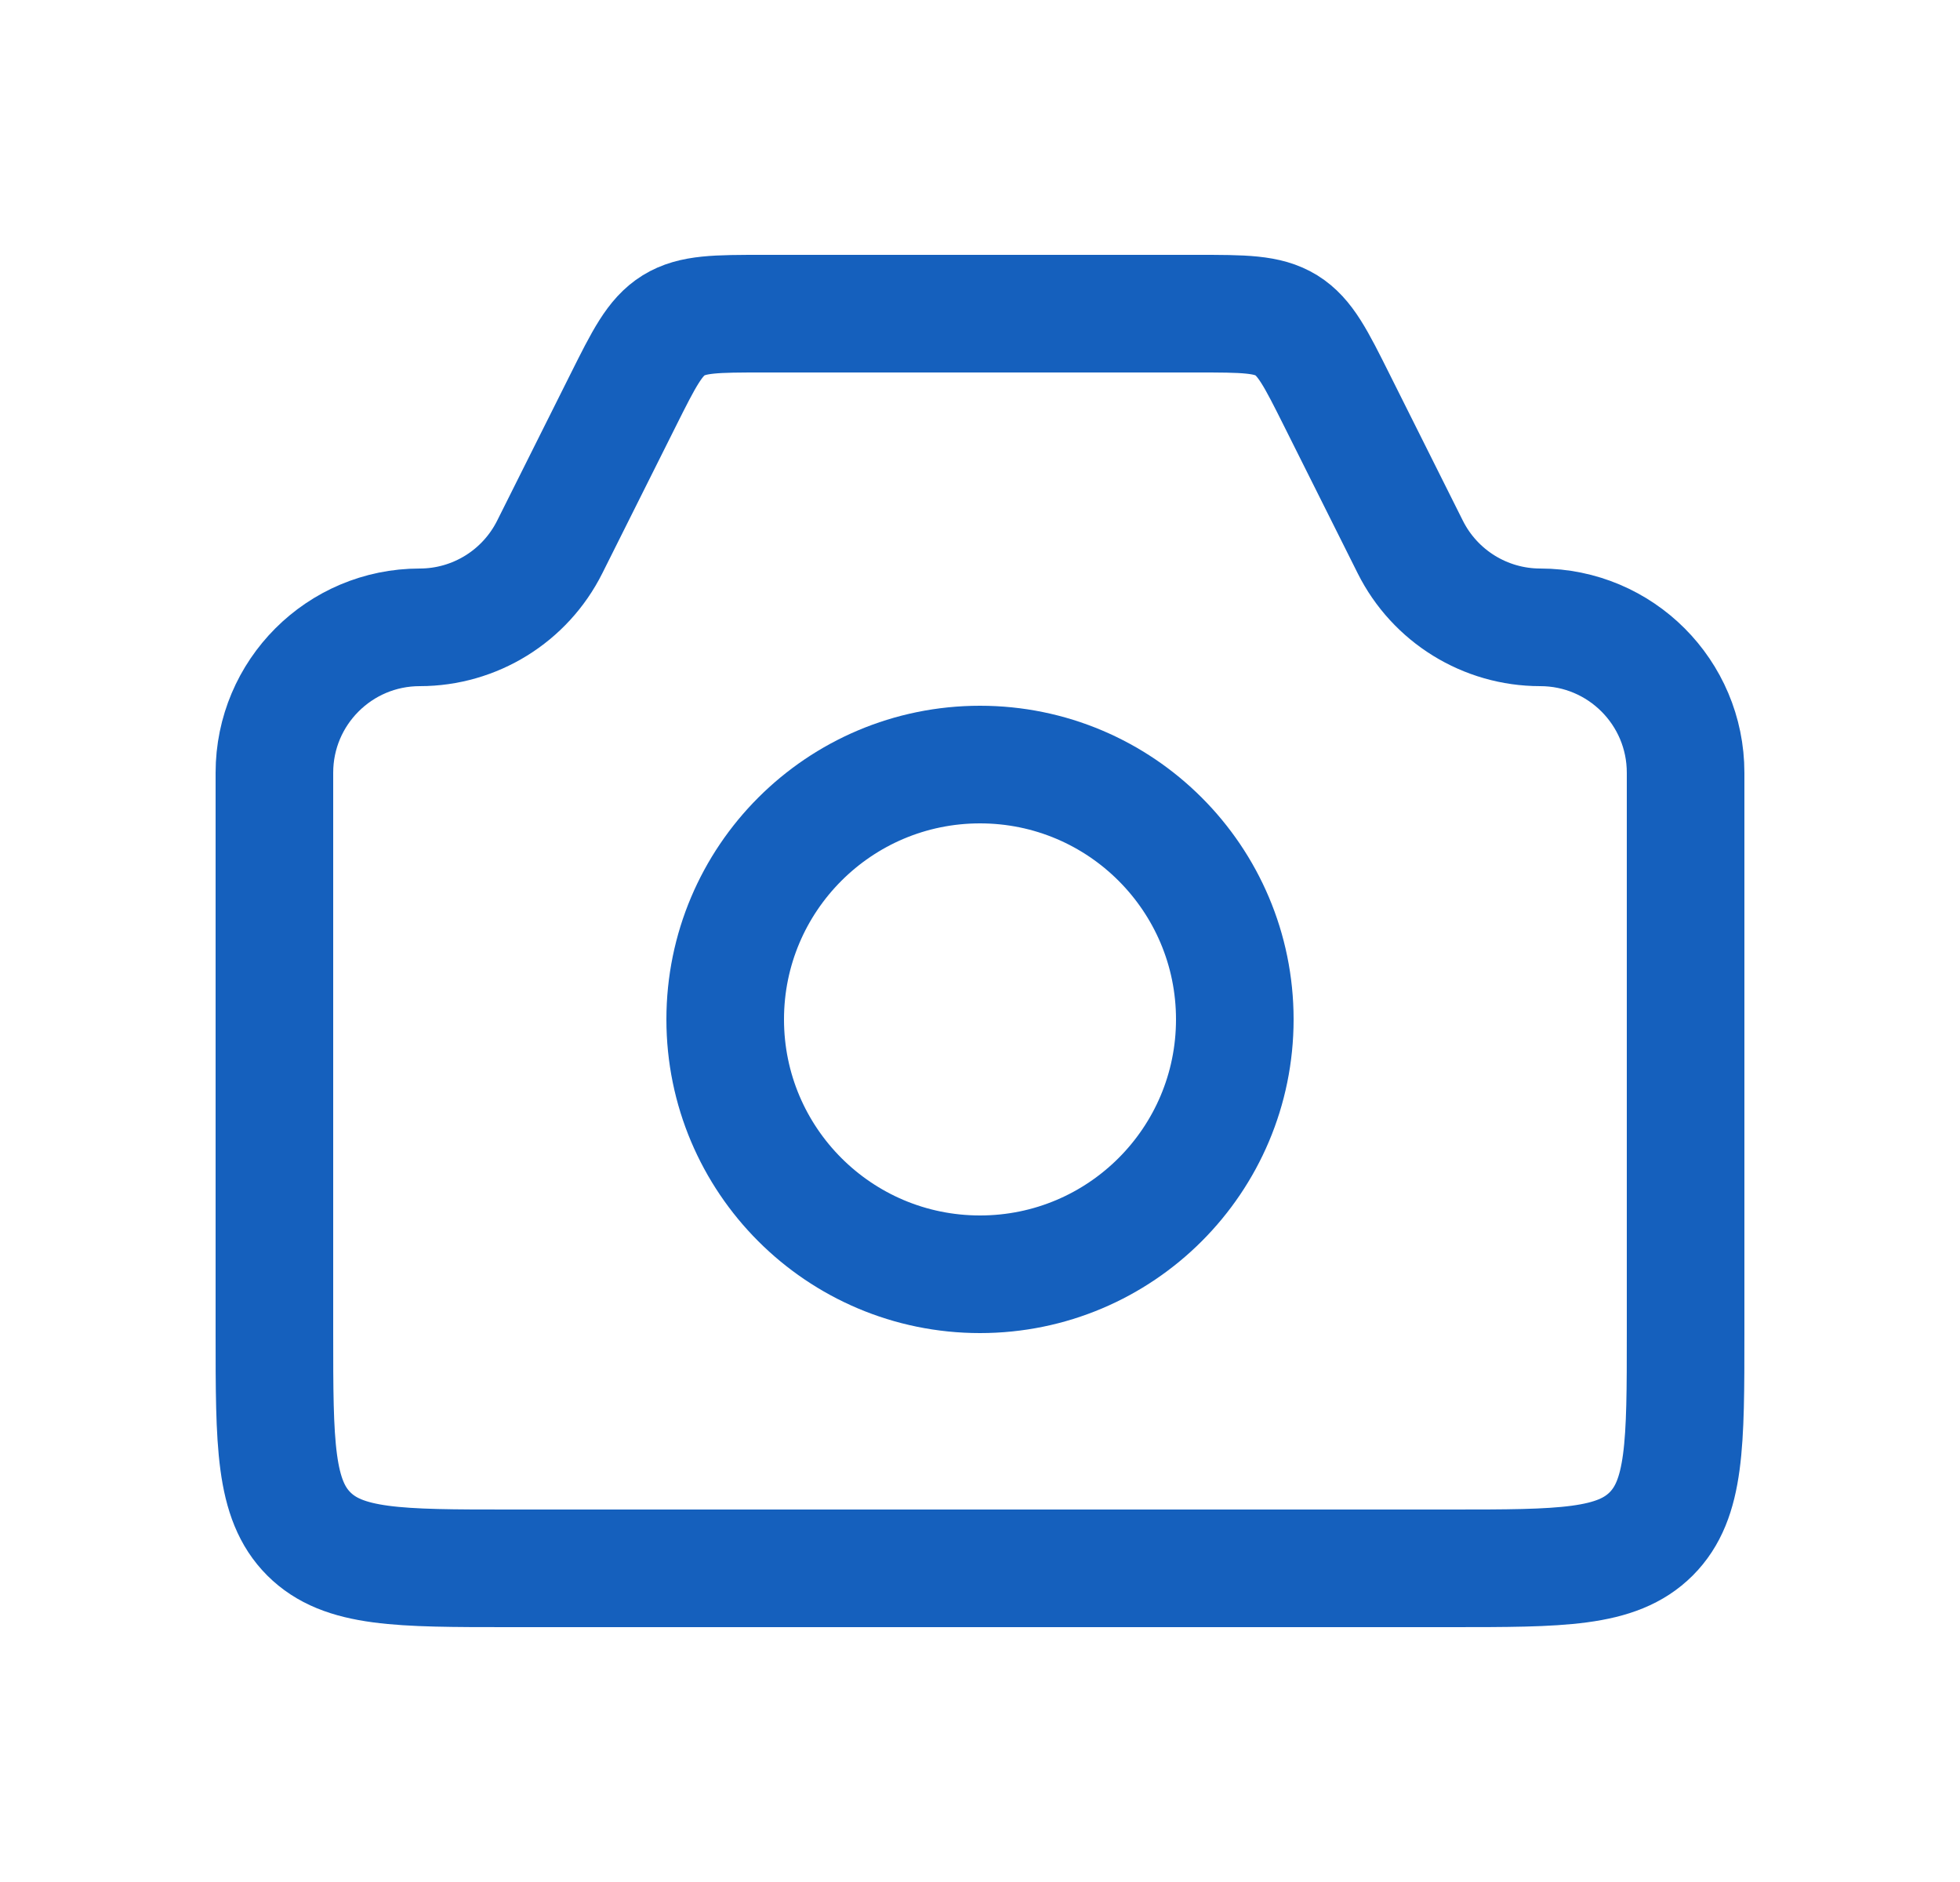
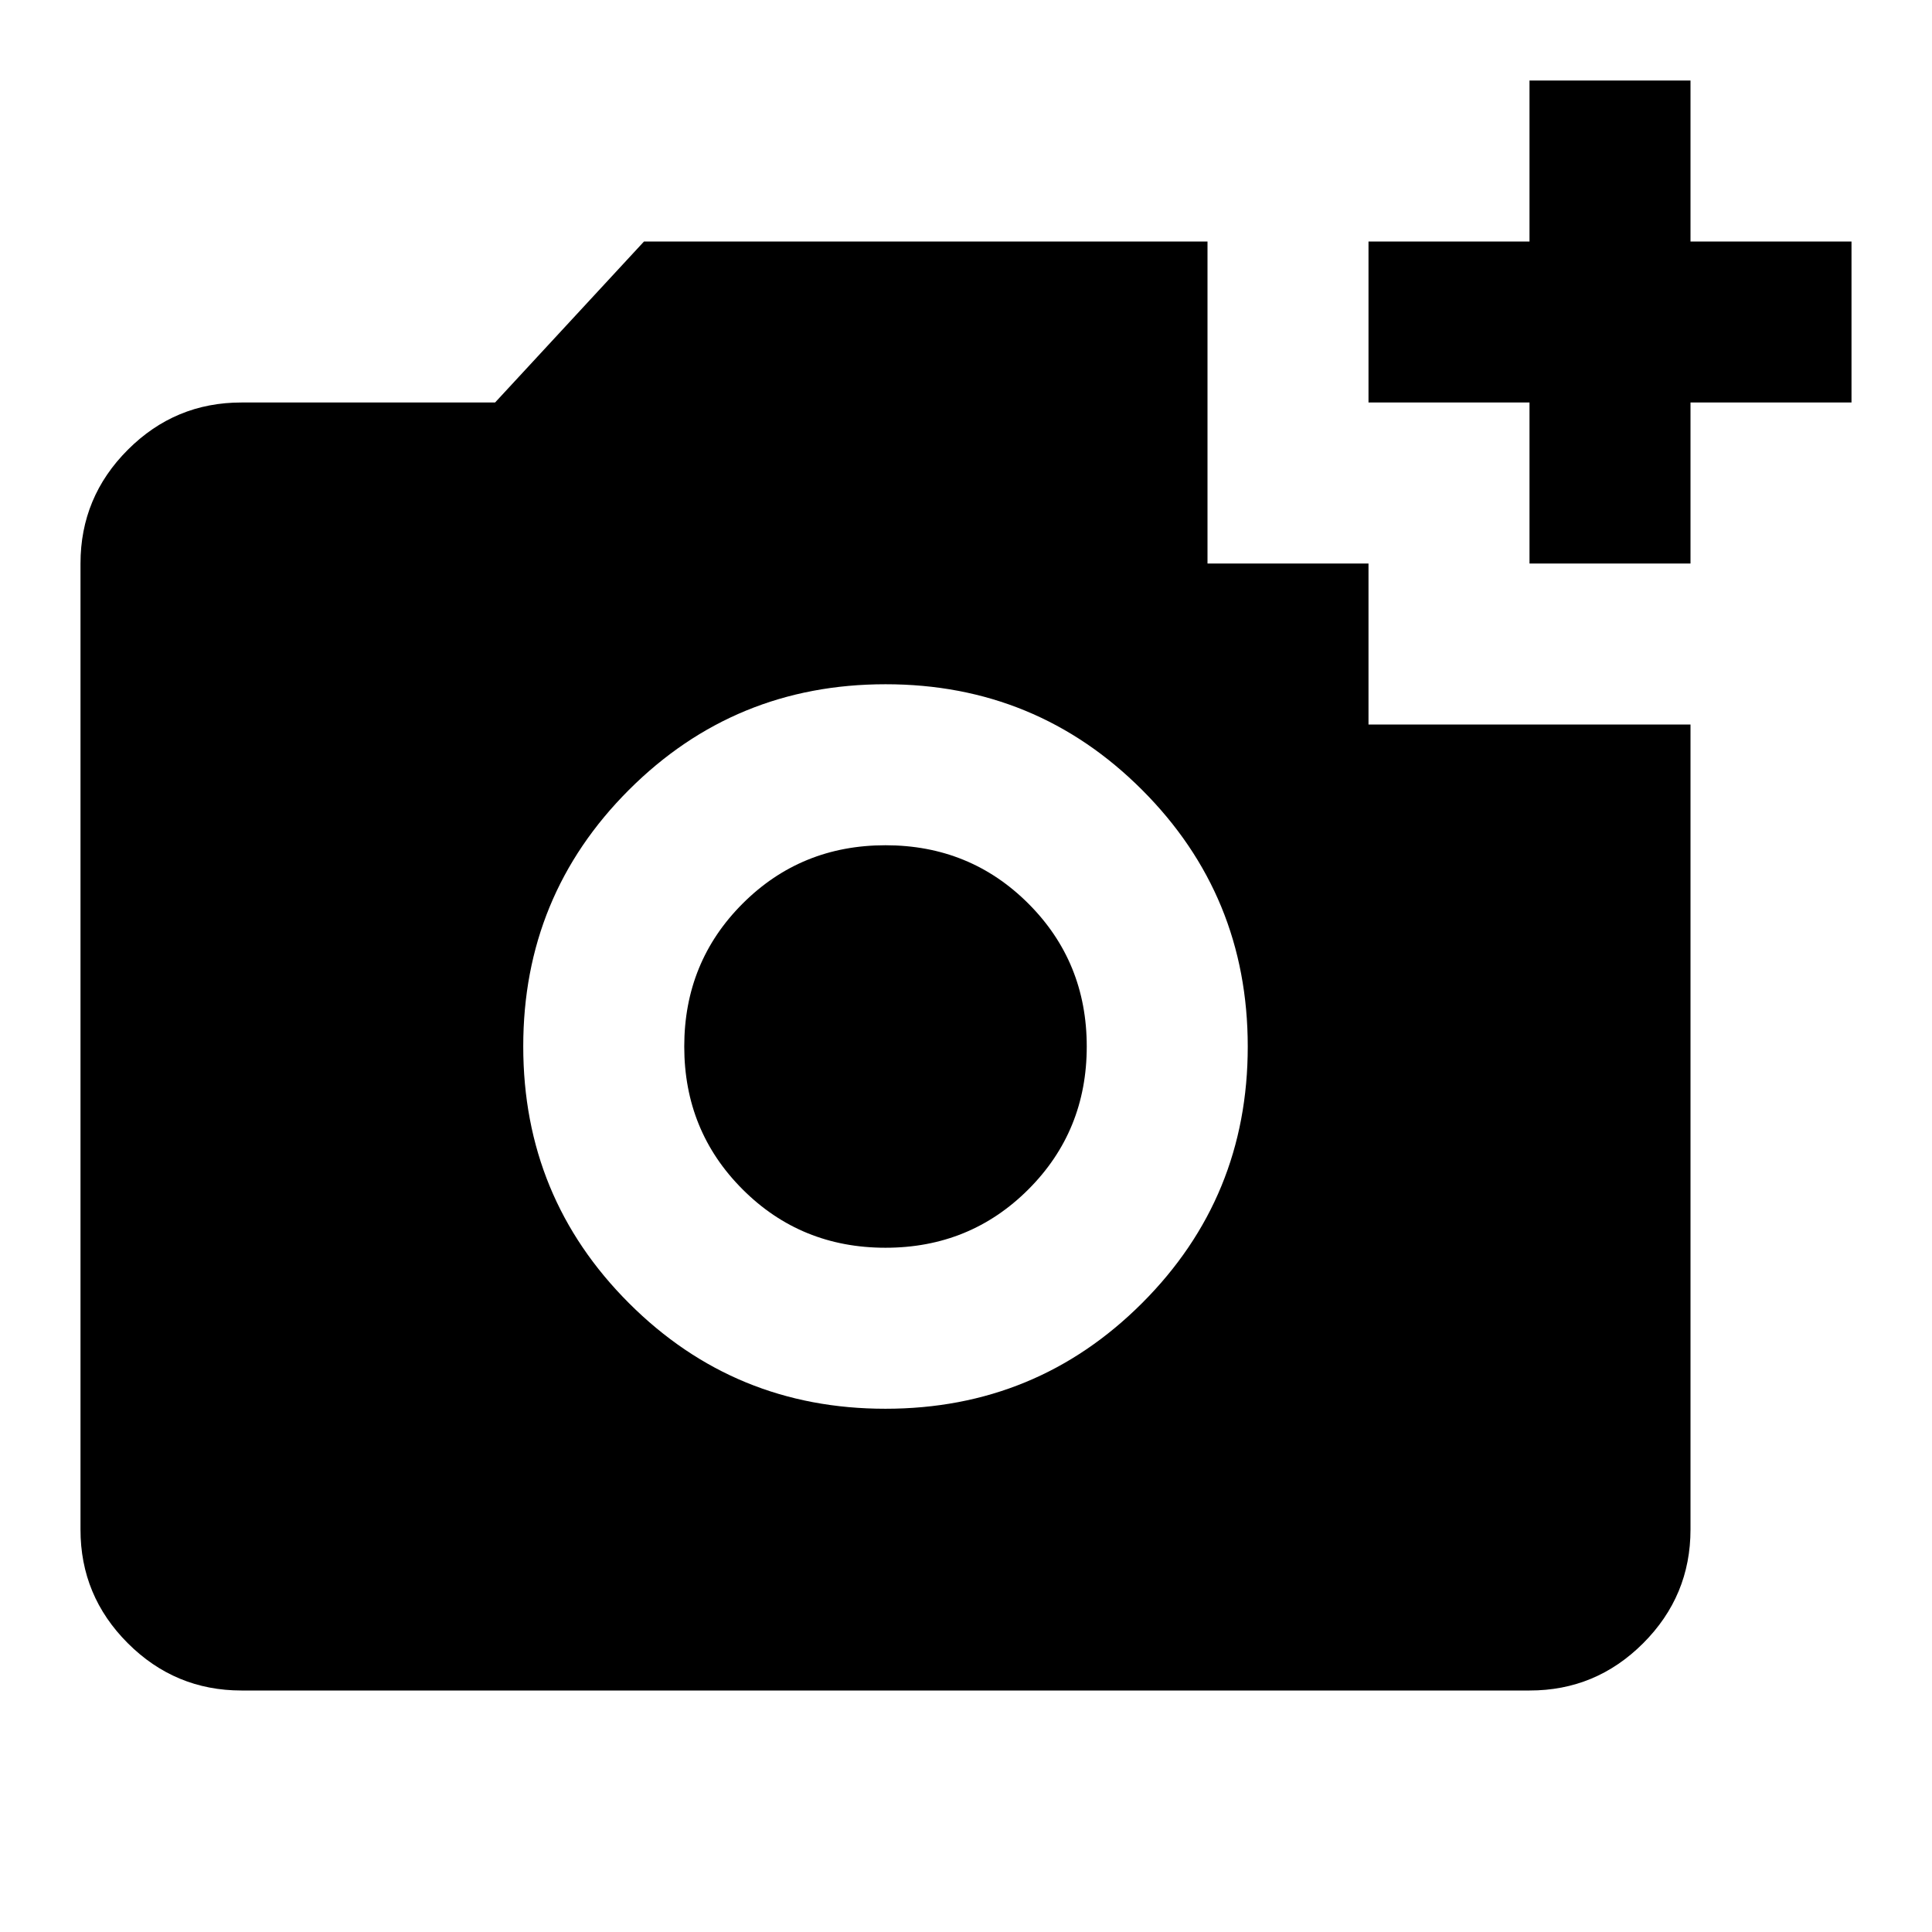
- <svg xmlns="http://www.w3.org/2000/svg" width="25" height="24" viewBox="0 0 25 24" fill="none">
-   <path d="M3.5 9.854C3.5 8.83 4.33 8 5.354 8V8C6.056 8 6.698 7.603 7.012 6.975L7.947 5.106C8.216 4.568 8.351 4.299 8.592 4.149C8.834 4 9.135 4 9.736 4H15.264C15.865 4 16.166 4 16.408 4.149C16.649 4.299 16.784 4.568 17.053 5.106L17.988 6.975C18.302 7.603 18.944 8 19.646 8V8C20.67 8 21.5 8.83 21.5 9.854V17C21.5 18.414 21.5 19.121 21.061 19.561C20.621 20 19.914 20 18.5 20H6.5C5.086 20 4.379 20 3.939 19.561C3.5 19.121 3.5 18.414 3.5 17V9.854Z" stroke="#1560BD" stroke-width="1.5" />
-   <circle cx="12.5" cy="13" r="3.25" stroke="#1560BD" stroke-width="1.5" />
+ <svg xmlns="http://www.w3.org/2000/svg" width="512" height="512" viewBox="0 0 24 24">
+   <path fill="#000000" d="M19 7V5h-2V3h2V1h2v2h2v2h-2v2h-2Zm-8 10.5q1.875 0 3.188-1.313T15.5 13q0-1.875-1.313-3.188T11 8.5q-1.875 0-3.188 1.313T6.5 13q0 1.875 1.313 3.188T11 17.5Zm0-2q-1.05 0-1.775-.725T8.5 13q0-1.05.725-1.775T11 10.5q1.05 0 1.775.725T13.5 13q0 1.05-.725 1.775T11 15.5ZM3 21q-.825 0-1.413-.588T1 19V7q0-.825.588-1.413T3 5h3.15L8 3h7v4h2v2h4v10q0 .825-.588 1.413T19 21H3Z" />
</svg>
